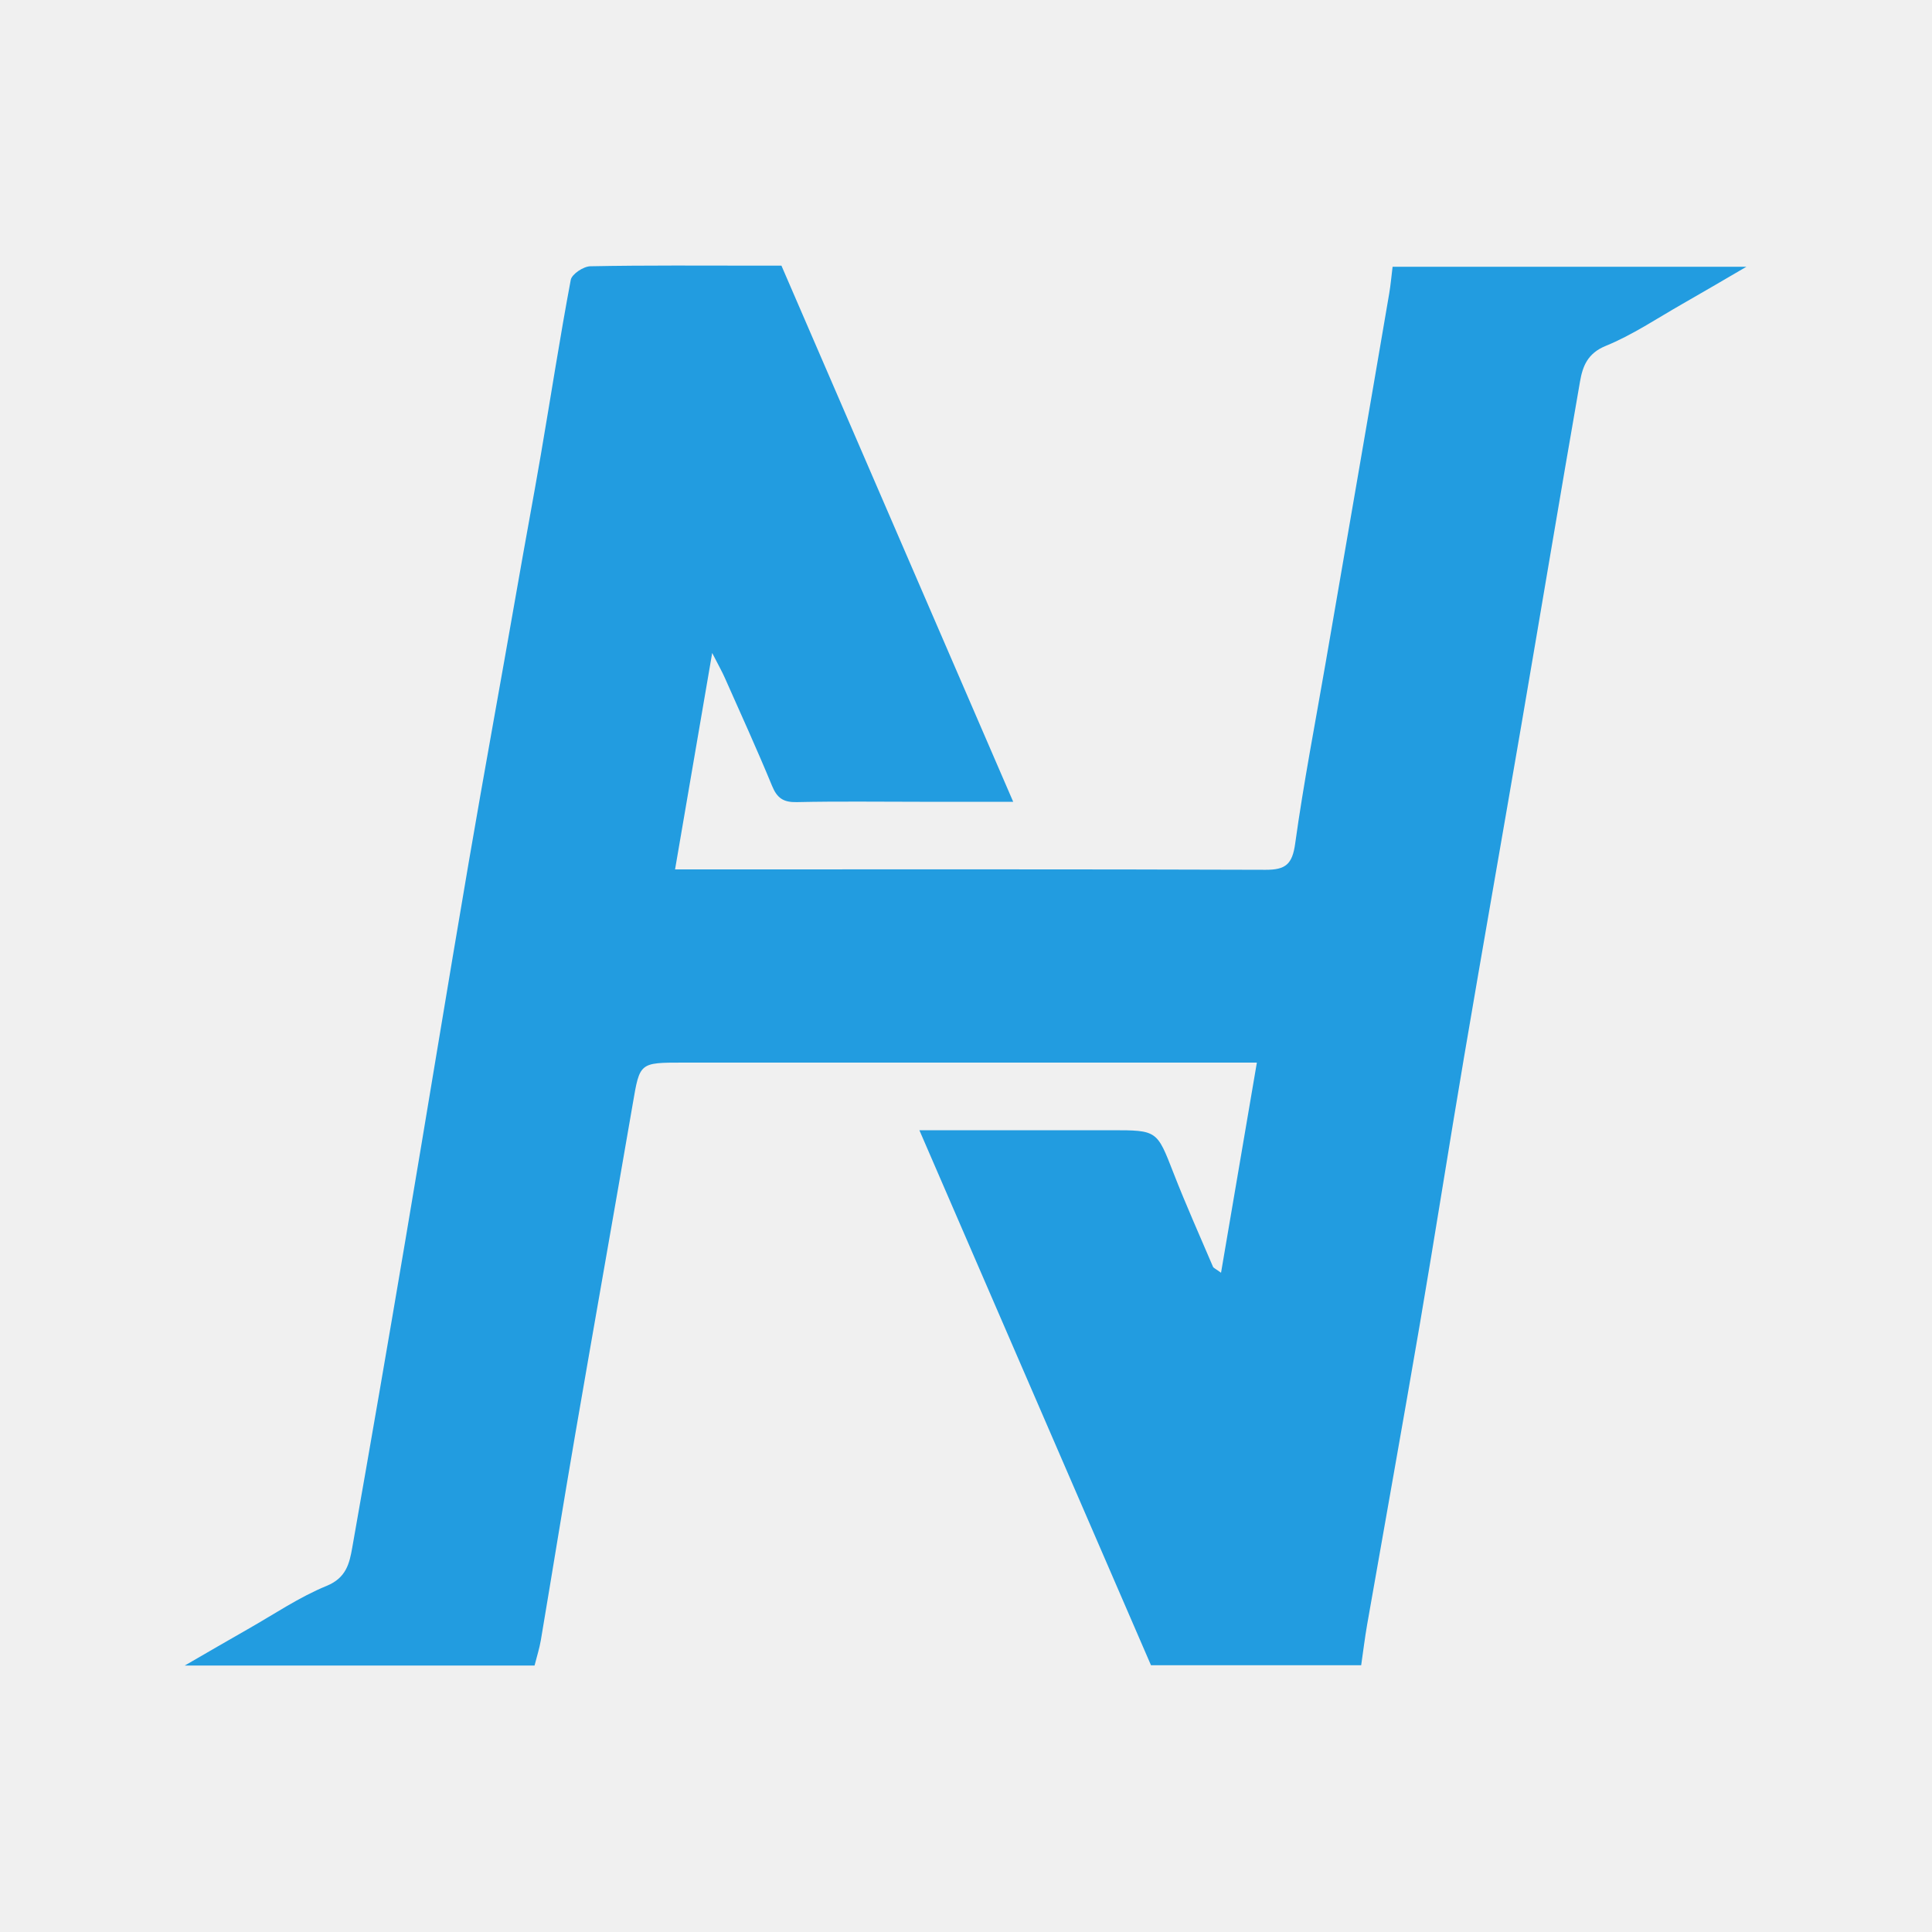
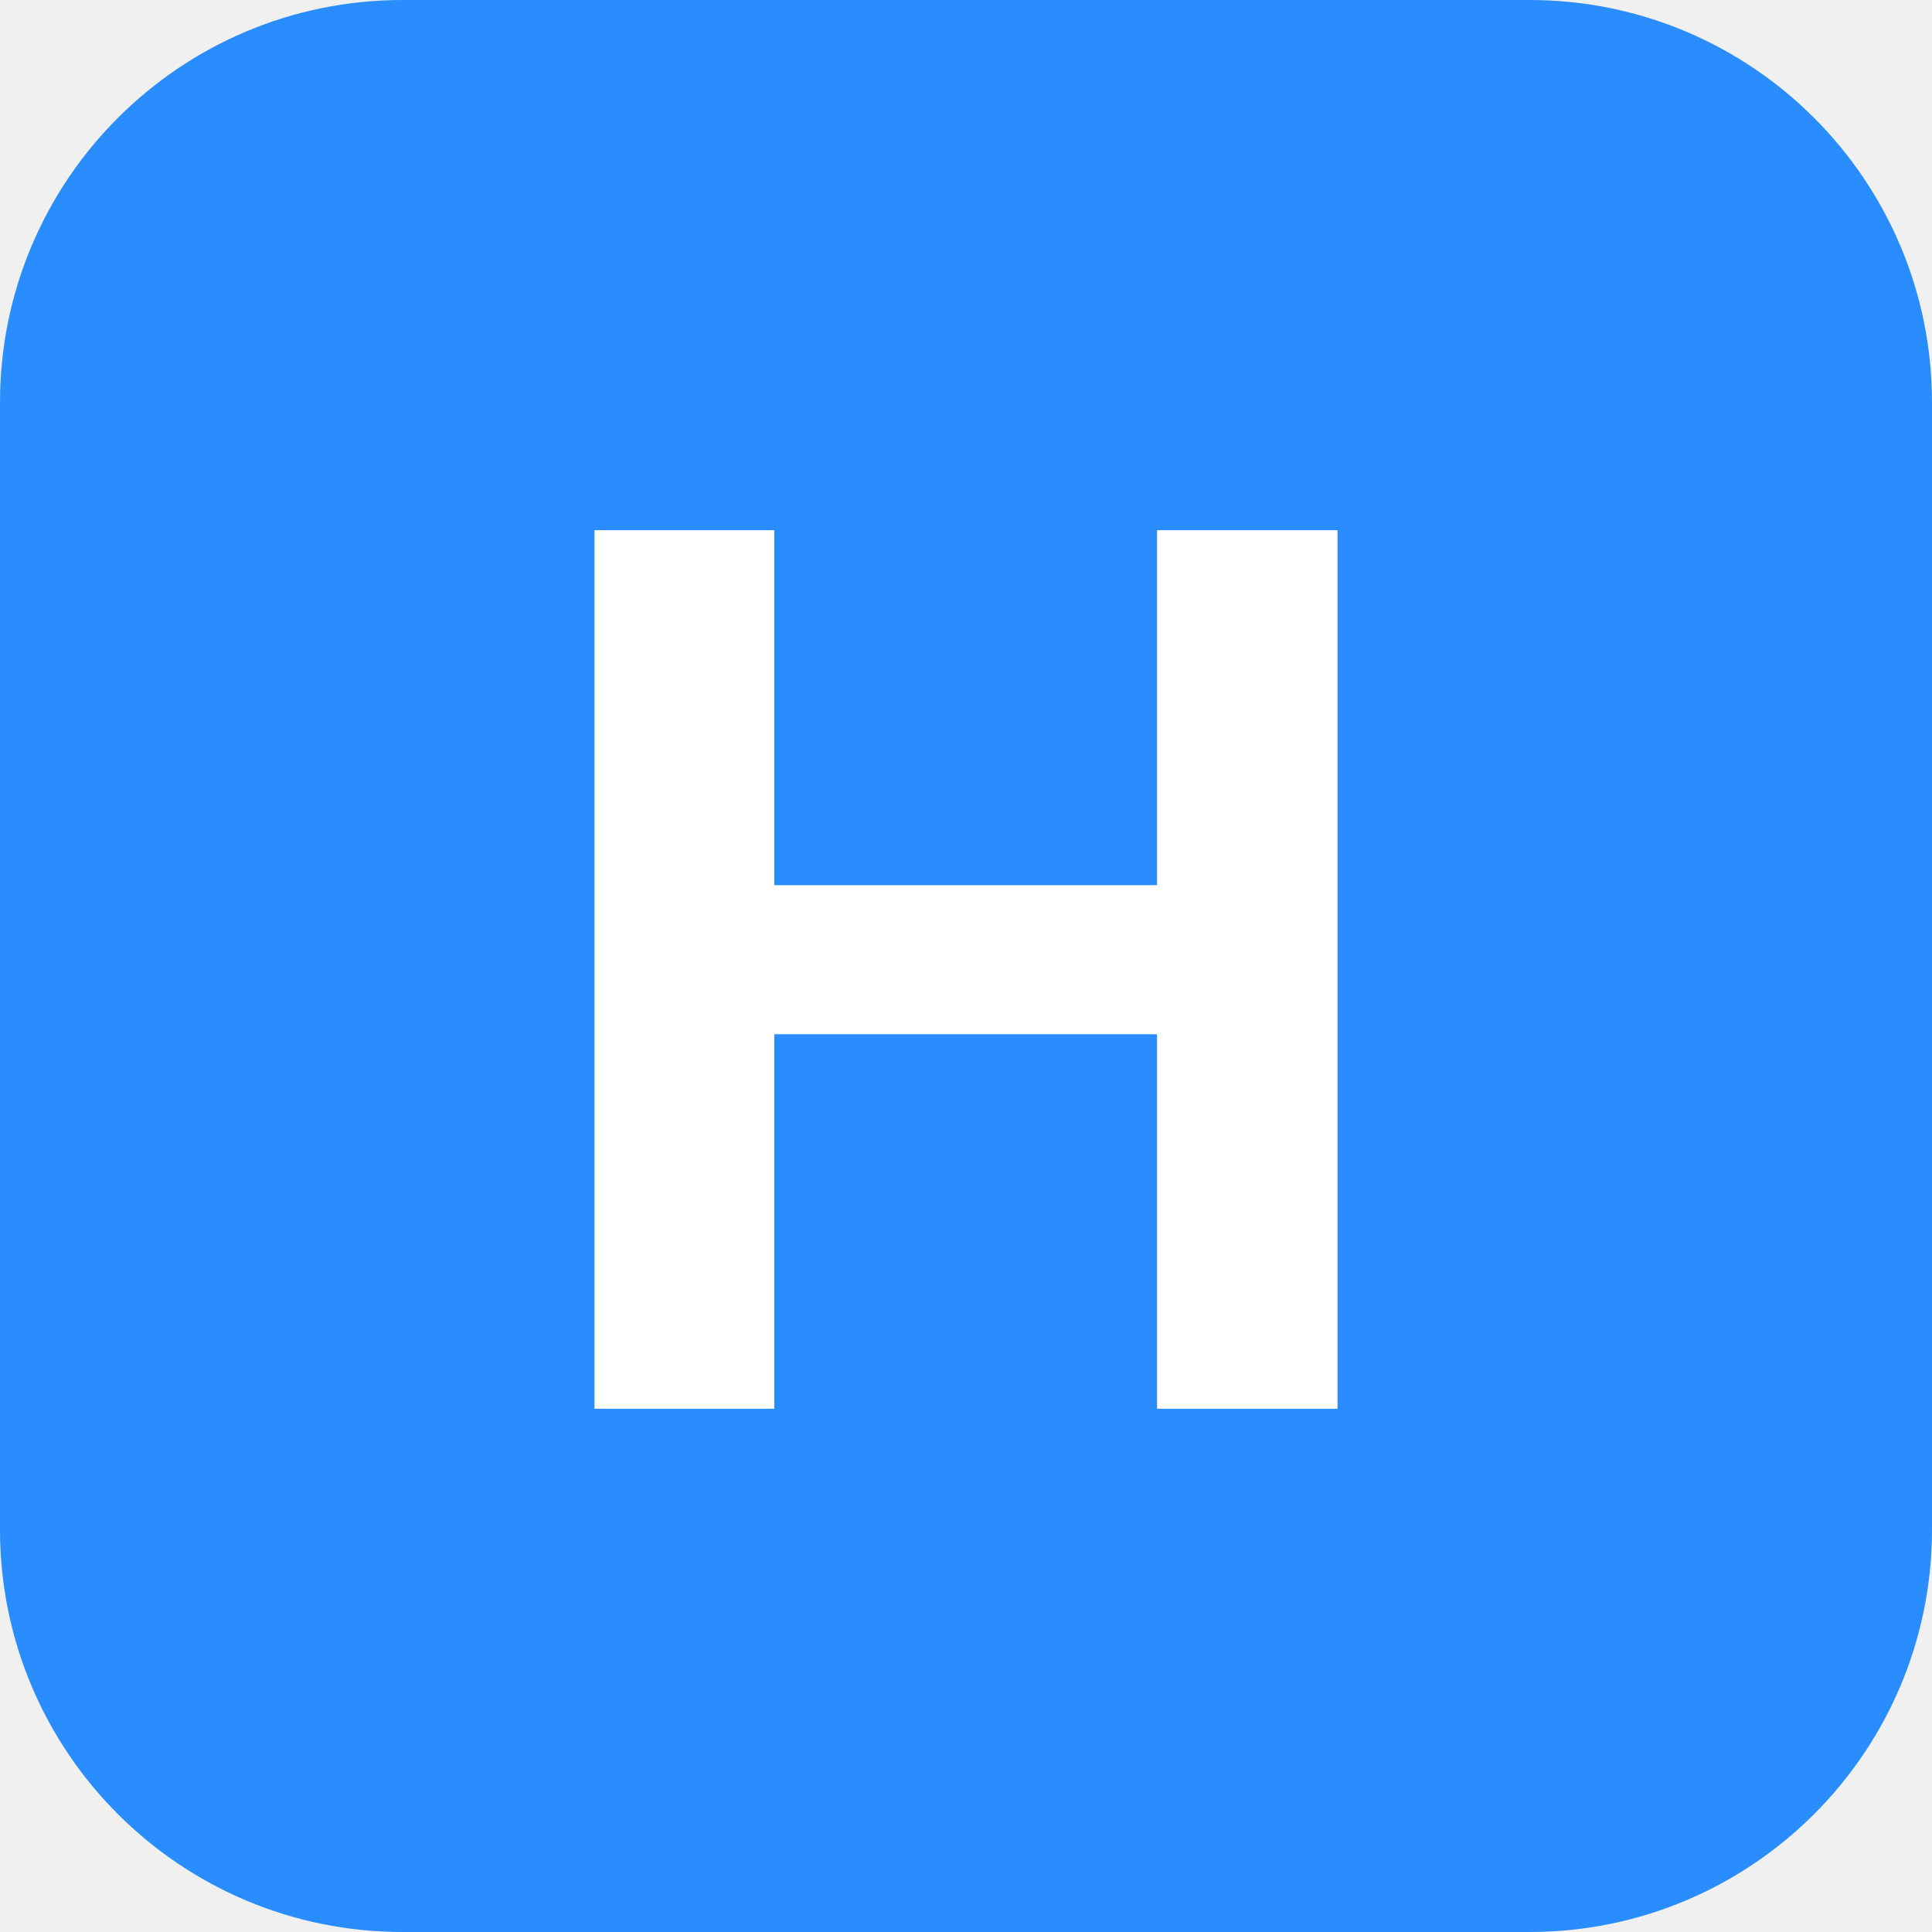
- <svg xmlns="http://www.w3.org/2000/svg" version="1.1" width="400" height="400" viewBox="761 341 400 400">
-   <path fill="#229CE0" d=" M868.008,463.064  C869.673,453.471 871.396,444.329 872.972,435.161  C875.046,423.089 876.904,410.979 879.17,398.944  C879.394,397.752 881.795,396.157 883.213,396.129  C894.874,395.901 906.542,396 918.208,396  C919.535,396 920.863,396 922.789,396  C938.637,432.663 954.521,469.408 970.772,507  C963.659,507 957.555,507 951.451,507  C942.952,507 934.45,506.879 925.955,507.07  C923.216,507.131 921.897,506.255 920.857,503.73  C917.75,496.189 914.361,488.765 911.054,481.308  C910.471,479.994 909.753,478.739 908.45,476.192  C905.777,491.776 903.327,506.059 900.764,521  C902.815,521 904.428,521 906.041,521  C945.038,521 984.036,520.945 1023.032,521.081  C1027.176,521.096 1028.558,519.926 1029.15,515.67  C1030.902,503.063 1033.333,490.551 1035.499,478.001  C1037.665,465.452 1039.836,452.902 1041.998,440.352  C1044.215,427.481 1046.434,414.61 1048.626,401.735  C1048.925,399.979 1049.077,398.199 1049.322,396.228  C1073.401,396.228 1097.34,396.228 1122.577,396.228  C1117.543,399.156 1113.457,401.575 1109.33,403.922  C1104.076,406.91 1098.998,410.355 1093.443,412.616  C1089.649,414.161 1088.665,416.891 1088.123,419.999  C1083.995,443.647 1080.056,467.329 1076.002,490.99  C1072.06,514 1067.996,536.988 1064.091,560.004  C1060.975,578.365 1058.104,596.767 1054.966,615.124  C1051.417,635.88 1047.682,656.604 1044.053,677.347  C1043.576,680.074 1043.246,682.826 1042.818,685.765  C1028.349,685.765 1014.058,685.765 999.296,685.765  C983.488,649.247 967.586,612.509 951.349,575  C962.371,575 972.483,575 982.594,575  C985.427,575 988.26,575 991.094,575  C1000.633,575 1000.525,575.042 1003.971,583.883  C1006.516,590.414 1009.385,596.819 1012.136,603.268  C1012.242,603.516 1012.623,603.646 1013.801,604.51  C1016.297,589.875 1018.707,575.743 1021.221,561  C1018.972,561 1017.18,561 1015.388,561  C977.724,561 940.06,561 902.396,561  C893.365,561 893.469,561.018 892.008,569.517  C888.08,592.362 884.015,615.183 880.084,638.027  C877.647,652.192 875.37,666.386 872.98,680.56  C872.686,682.299 872.135,683.995 871.673,685.828  C847.901,685.828 824.302,685.828 799.258,685.828  C804.352,682.887 808.322,680.563 812.322,678.293  C817.723,675.227 822.93,671.673 828.634,669.337  C832.689,667.676 833.354,664.679 833.93,661.415  C837.679,640.193 841.344,618.957 844.939,597.708  C849.354,571.62 853.601,545.503 858.062,519.423  C861.254,500.763 864.679,482.142 868.008,463.064 z" />
+ <svg xmlns="http://www.w3.org/2000/svg" width="96" height="96" viewBox="0 0 96 96" fill="none">
+   <rect width="96" height="96" rx="20" fill="#298DFF" />
+   <text x="48" y="70" text-anchor="middle" font-family="'Inter Tight','Inter',-apple-system,'Helvetica Neue',Arial,sans-serif" font-size="60" font-weight="650" fill="#ffffff">H</text>
</svg>
